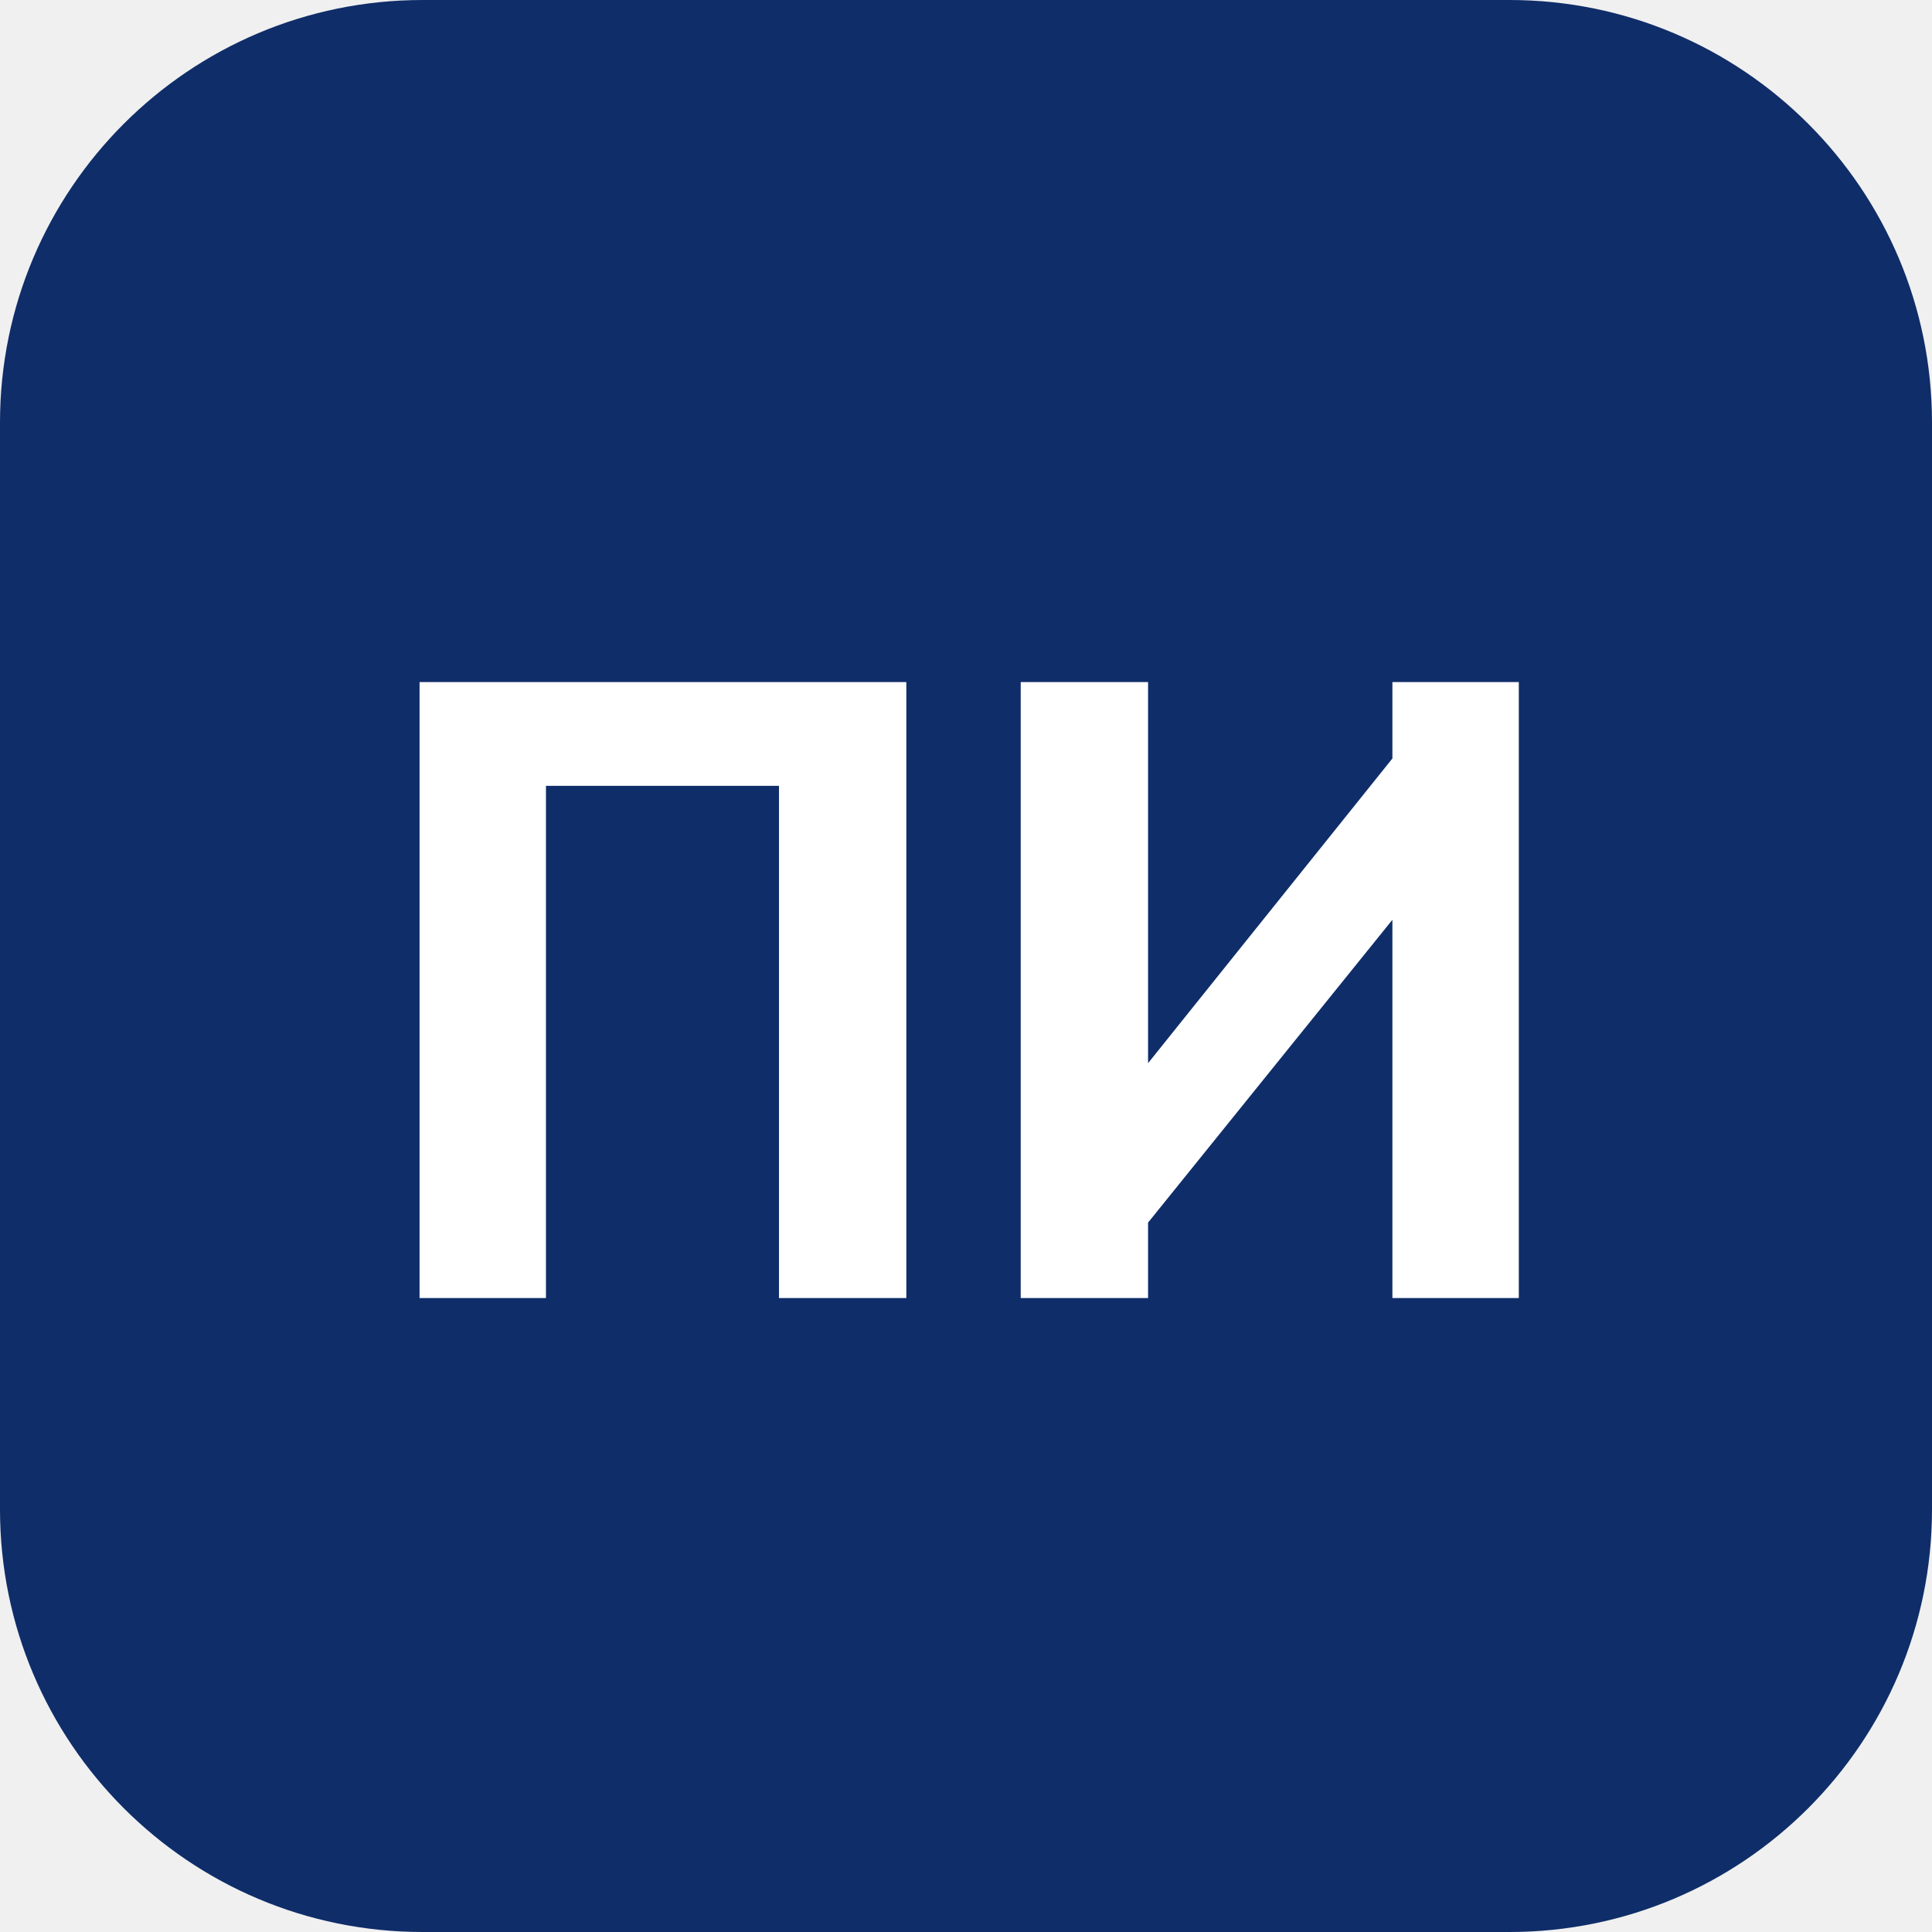
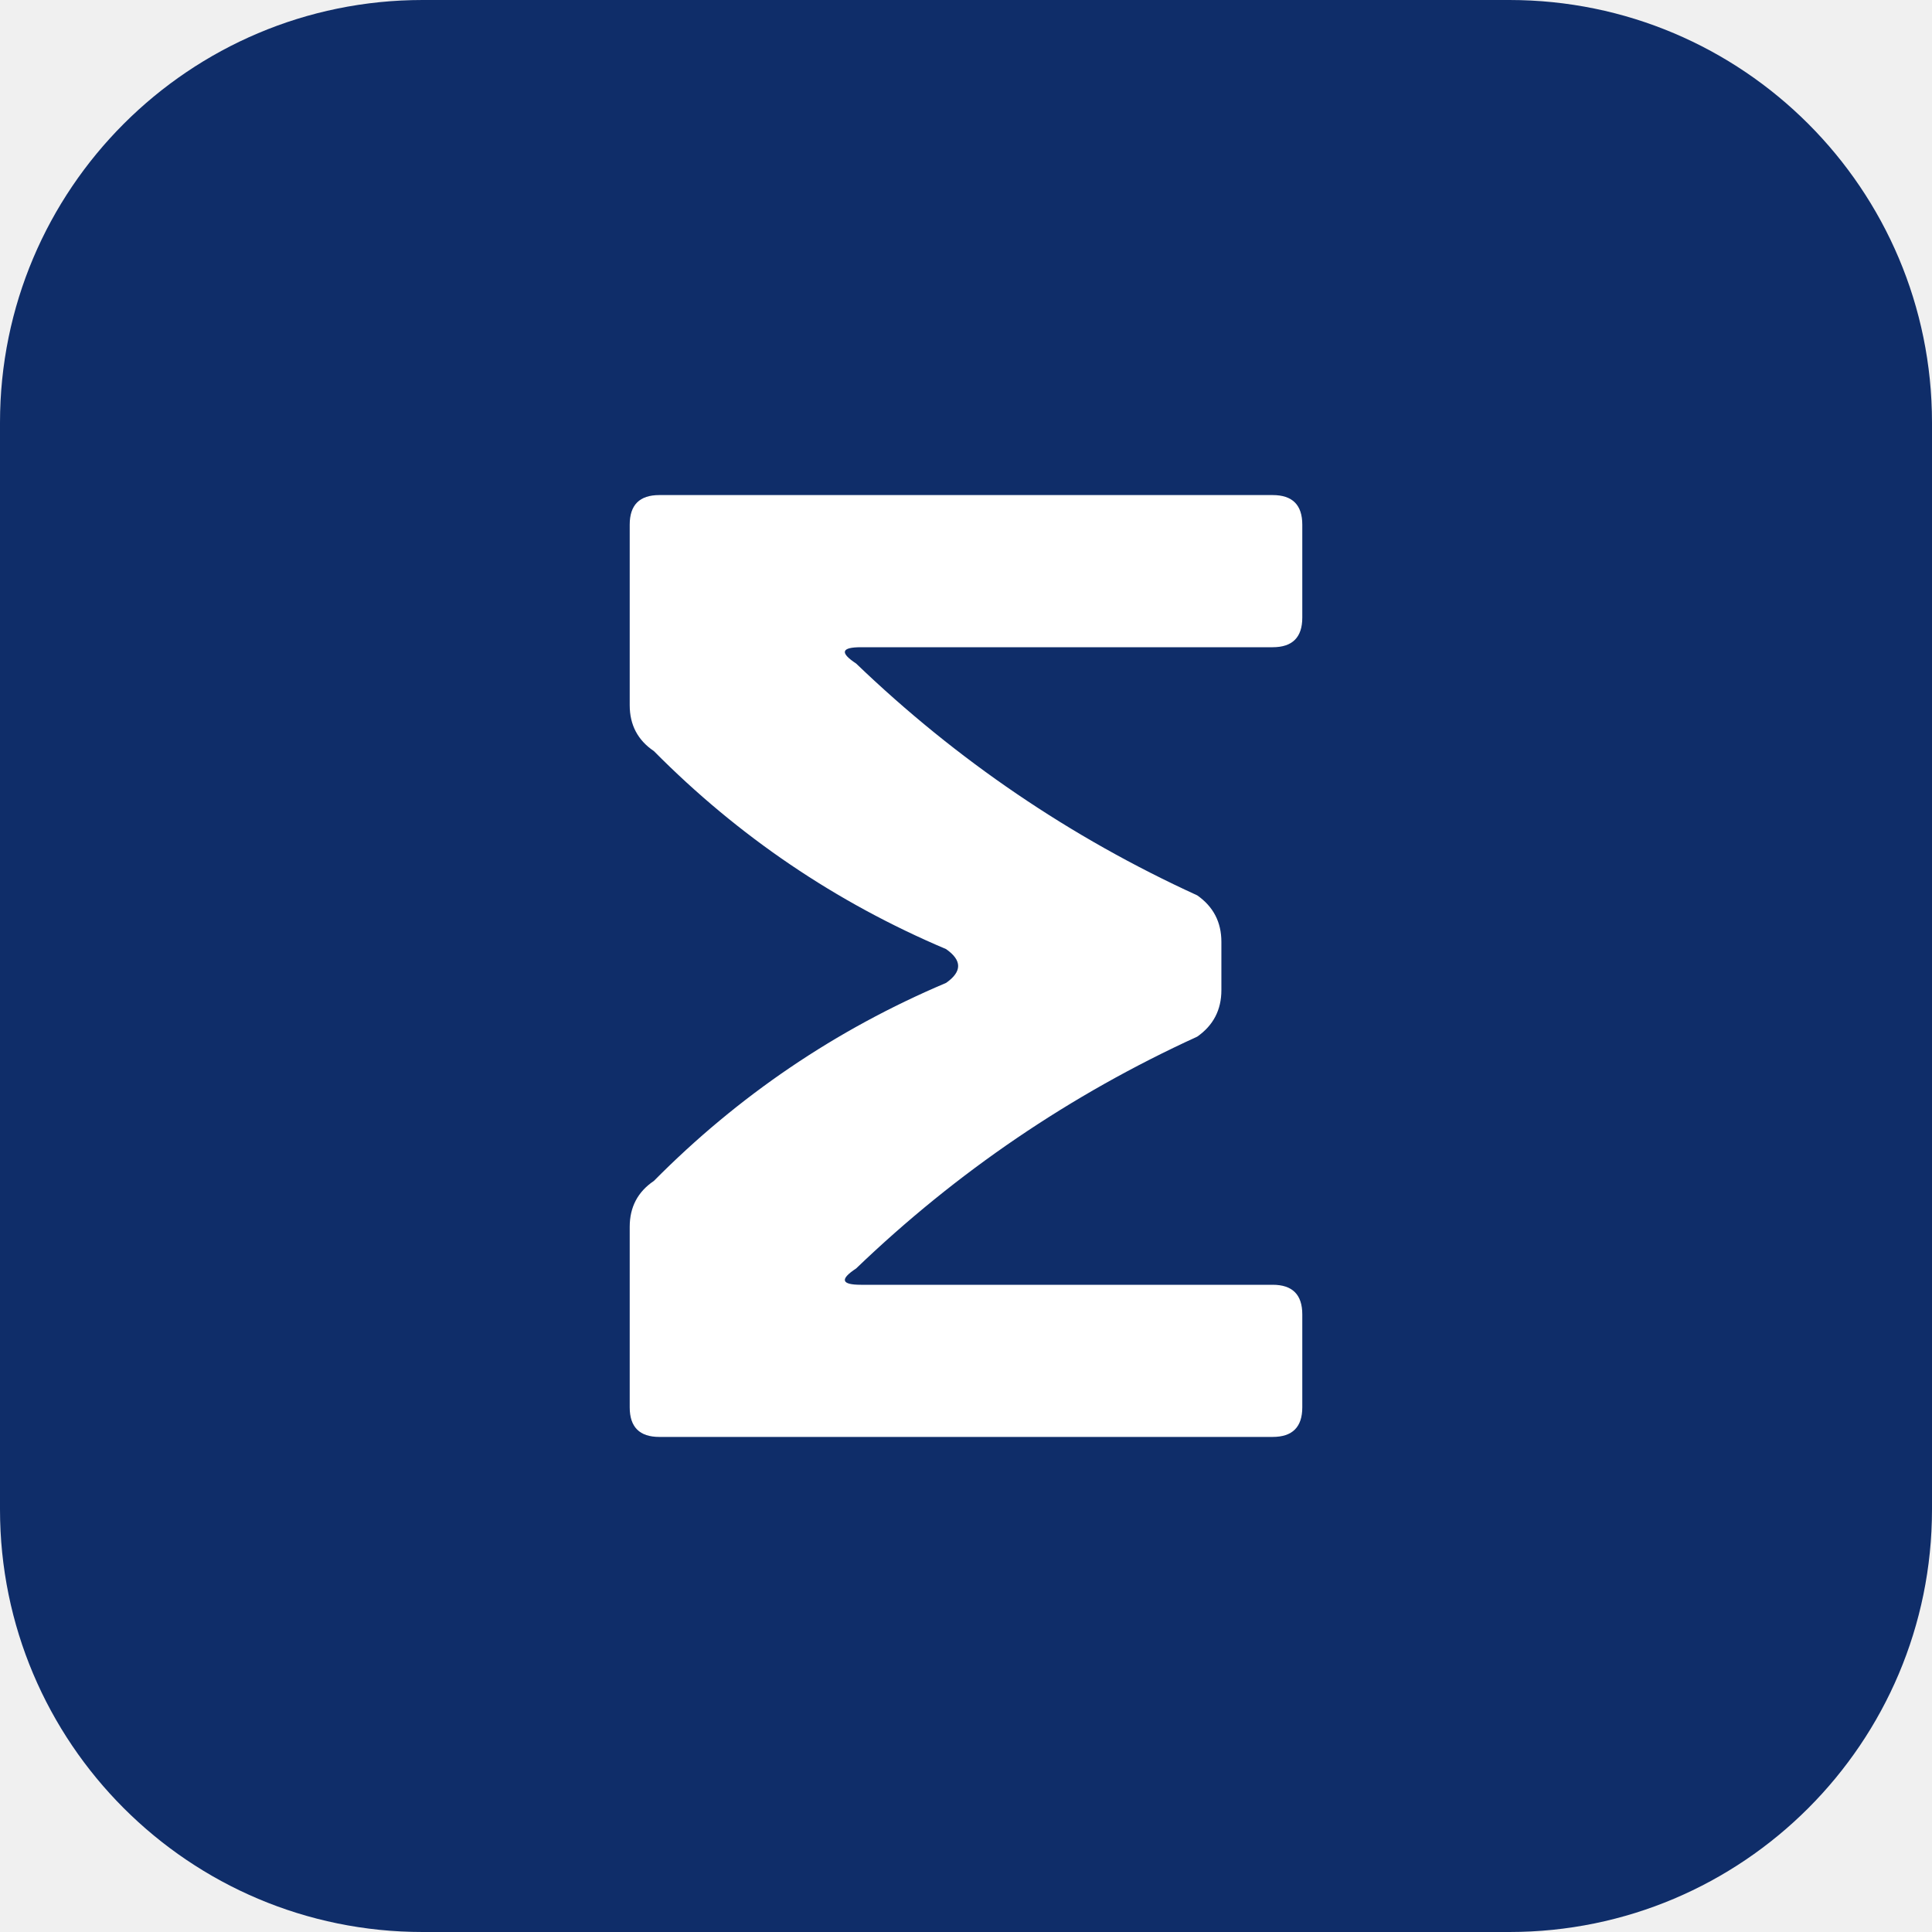
<svg xmlns="http://www.w3.org/2000/svg" viewBox="0 0 32 32">
  <rect width="32" height="32" rx="7" fill="#0f2d69" />
-   <text x="16" y="21.5" text-anchor="middle" font-family="Helvetica, Arial, sans-serif" font-weight="900" font-size="14" fill="#fff">ПИ</text>
+   <path fill="#fff" d="M10.43 8.69Q10.43 8.2 10.92 8.2L21.08 8.2Q21.57 8.2 21.57 8.69L21.57 10.23Q21.57 10.72 21.08 10.72L14.26 10.72Q13.77 10.72 14.18 10.99Q16.68 13.39 19.83 14.83Q20.23 15.11 20.23 15.6L20.23 16.4Q20.23 16.89 19.83 17.17Q16.68 18.61 14.18 21.01Q13.77 21.28 14.26 21.28L21.08 21.28Q21.57 21.28 21.57 21.77L21.57 23.31Q21.57 23.8 21.08 23.8L10.92 23.8Q10.43 23.8 10.43 23.31L10.43 20.32Q10.43 19.83 10.83 19.56Q12.93 17.44 15.67 16.28Q16.07 16 15.67 15.72Q12.93 14.56 10.83 12.44Q10.43 12.17 10.43 11.68L10.43 8.69Z" />
</svg>
